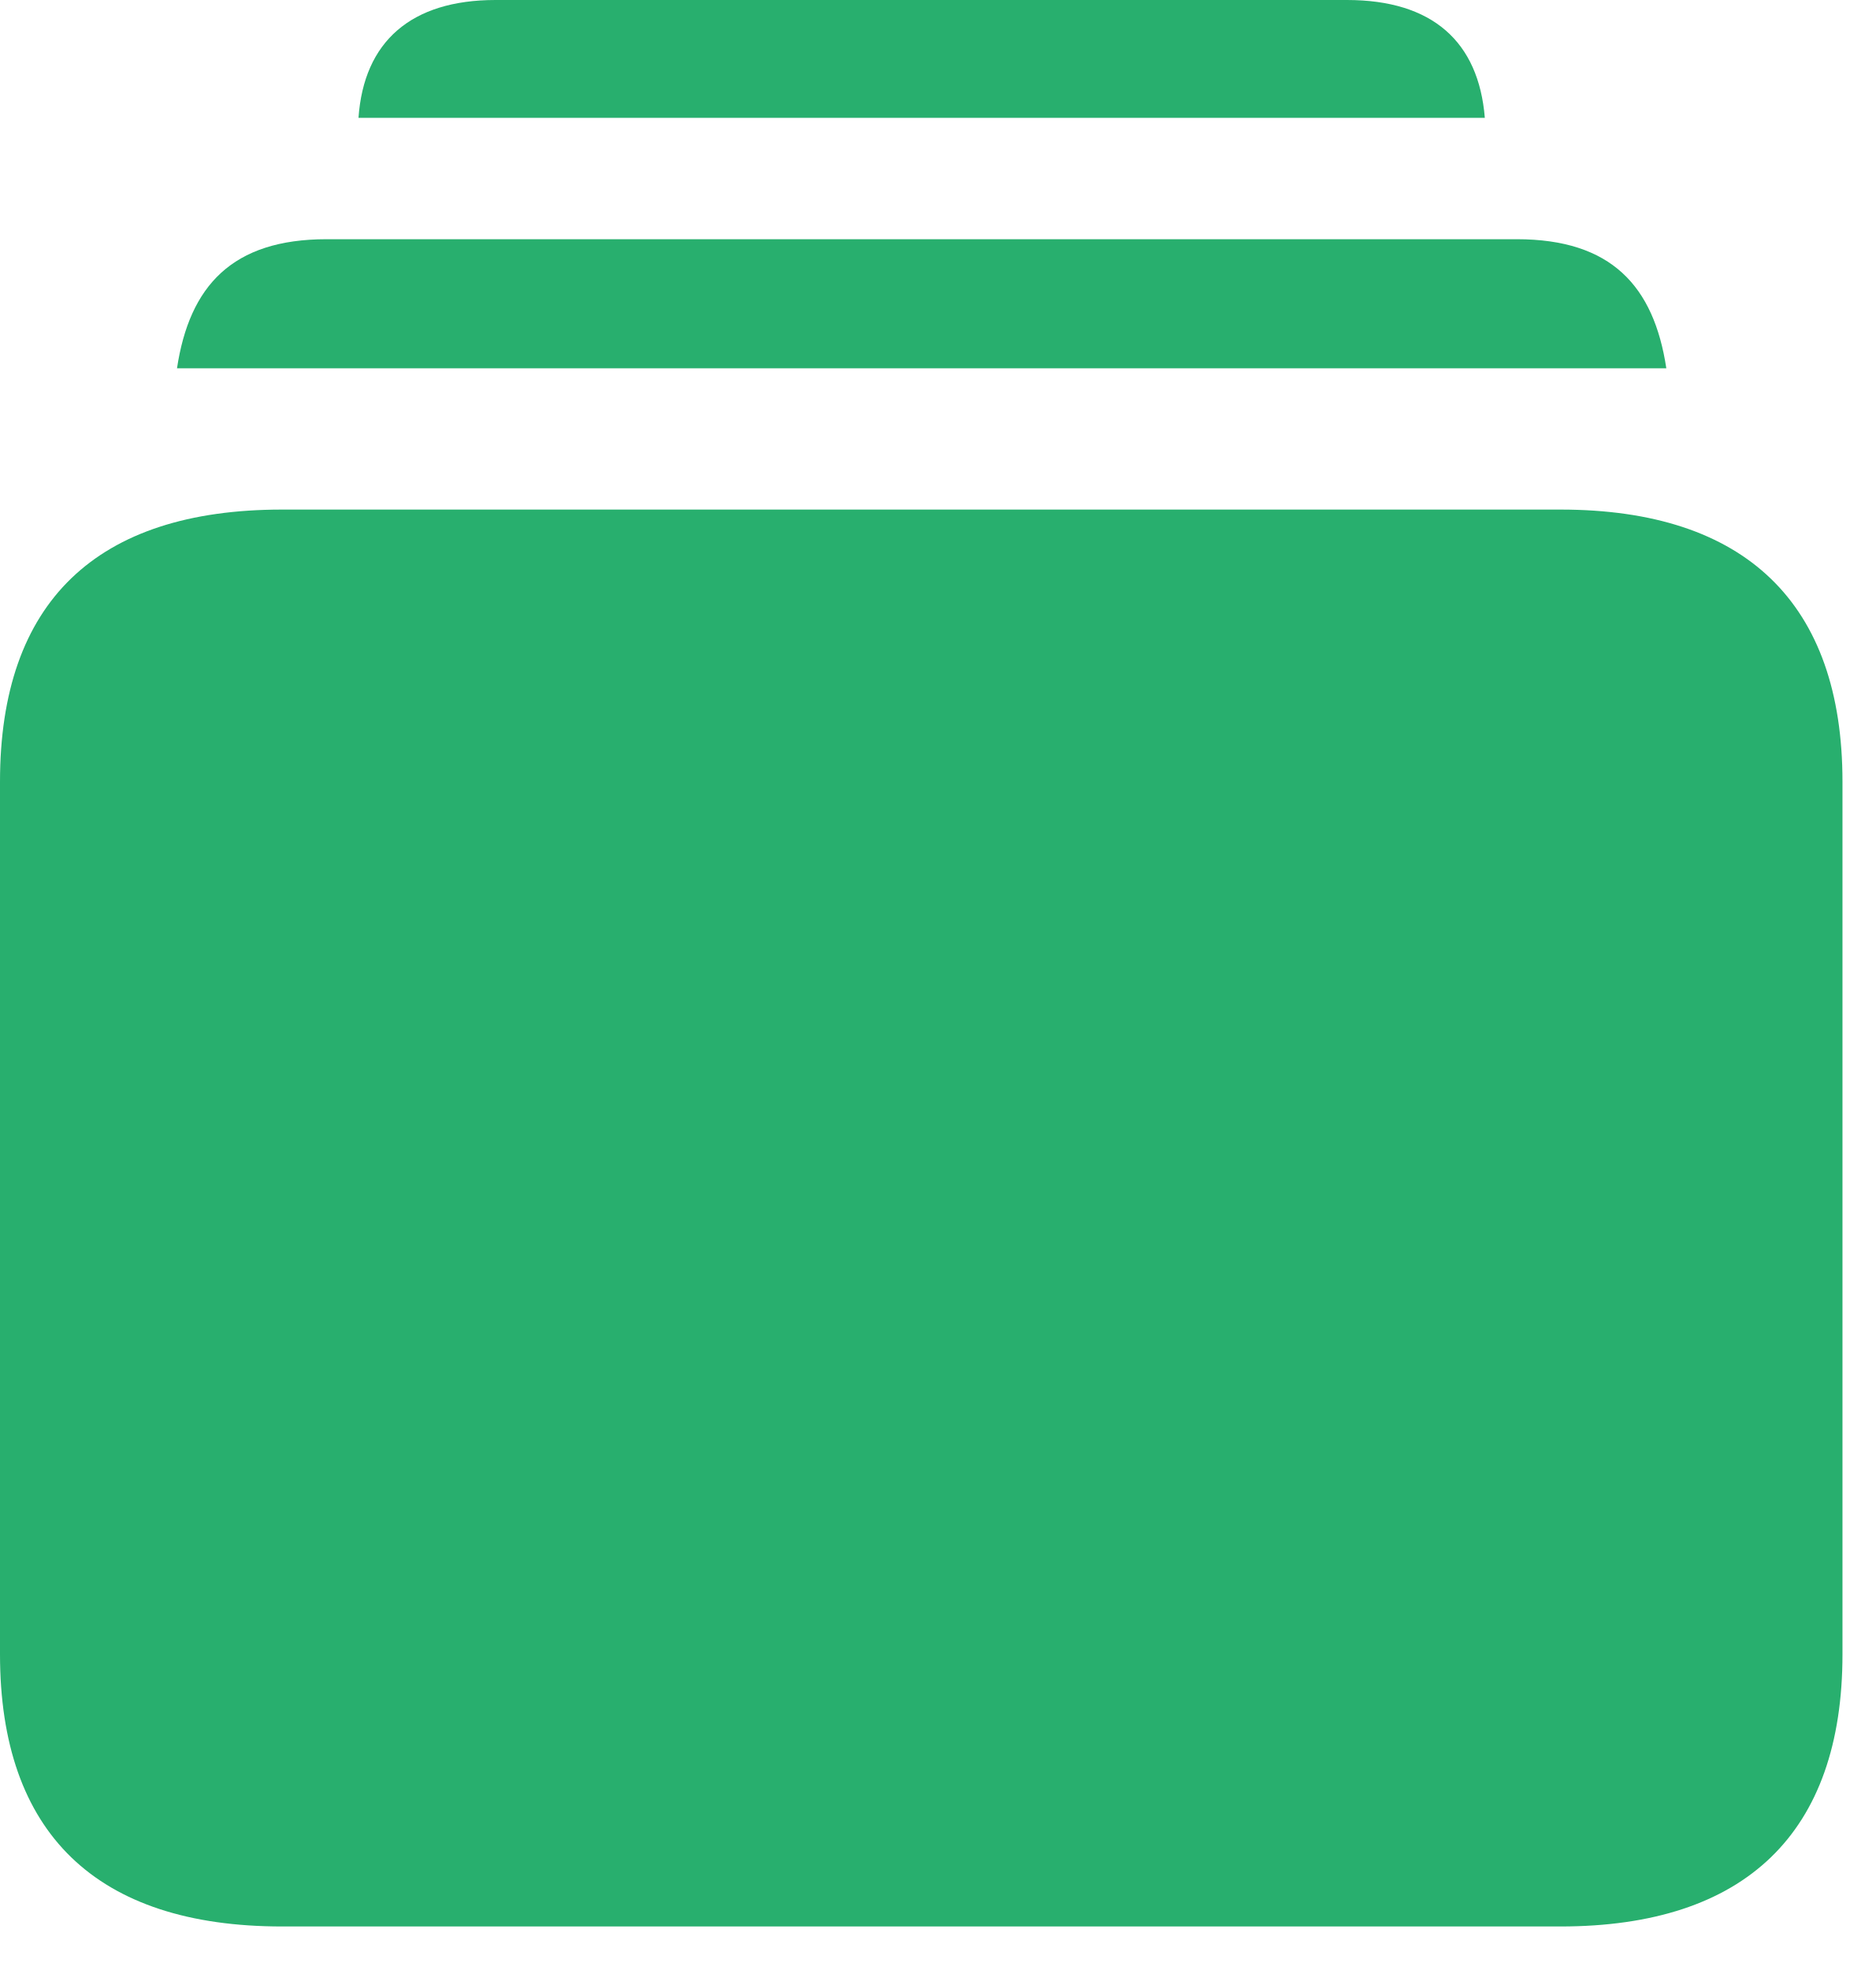
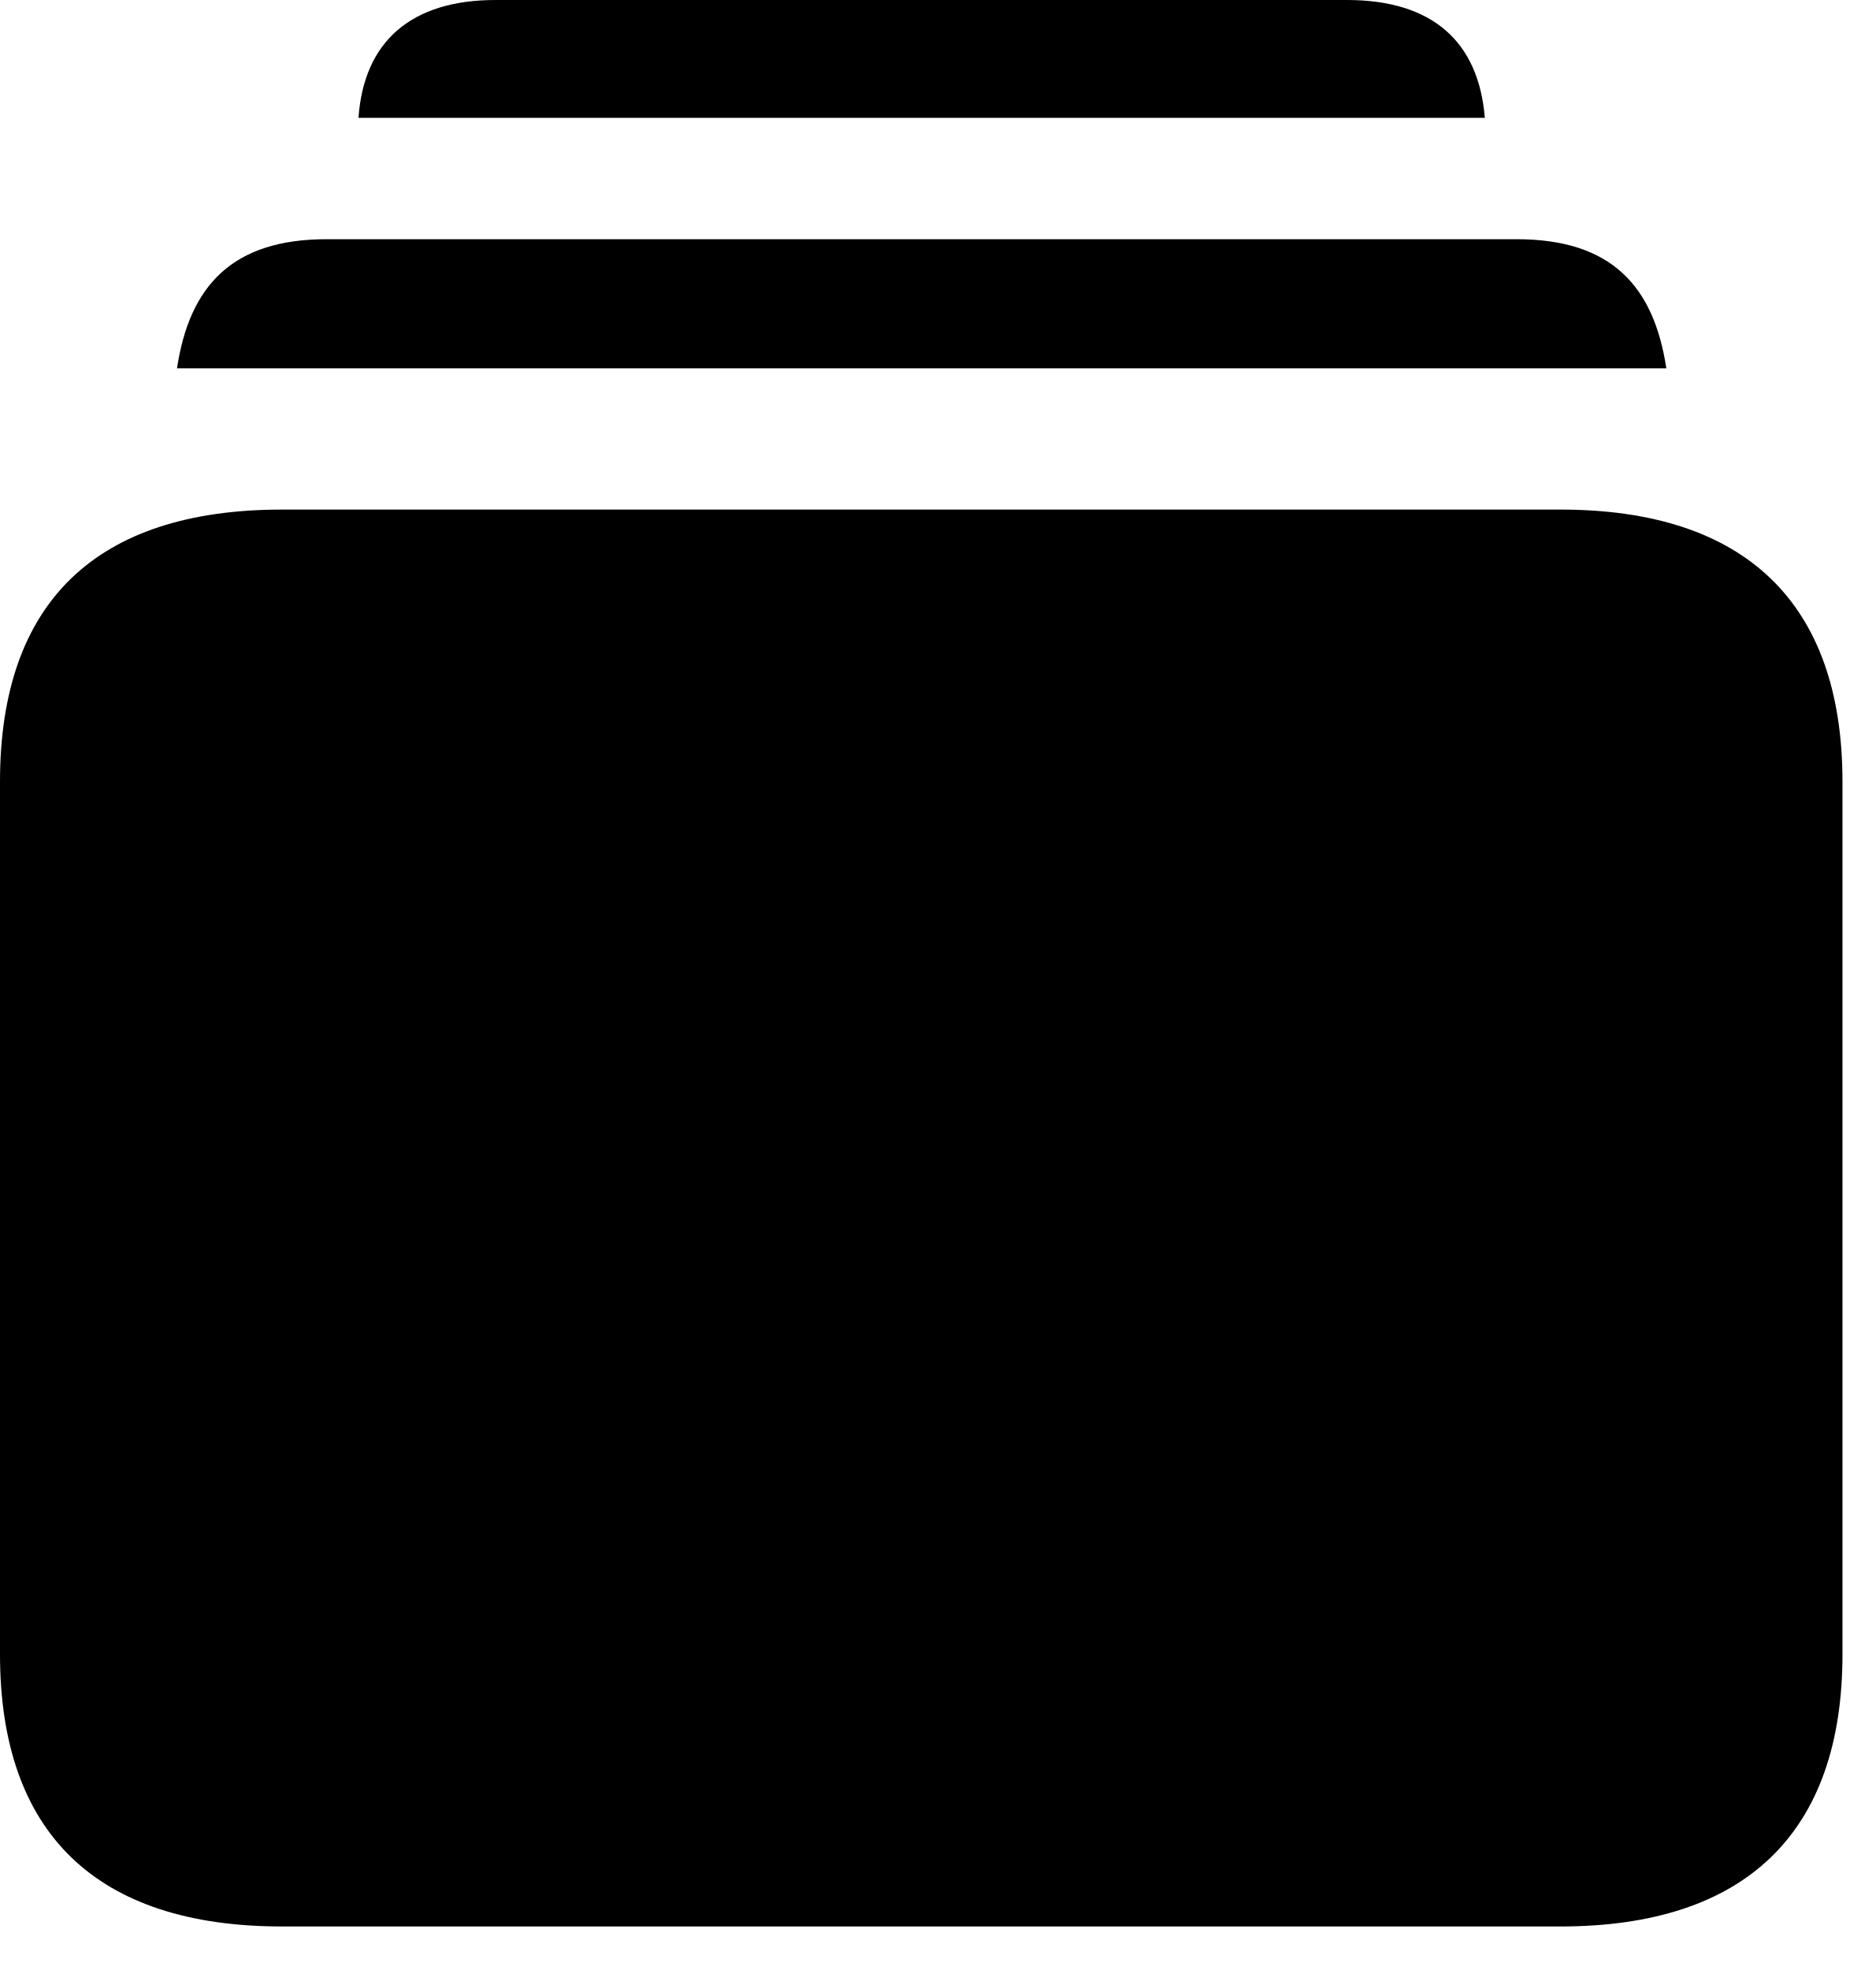
<svg xmlns="http://www.w3.org/2000/svg" width="20" height="21" viewBox="0 0 20 21" fill="none">
-   <path d="M3.822 1.256H15.83C15.764 0.443 15.27 0 14.36 0H5.283C4.382 0 3.879 0.443 3.822 1.256ZM1.887 3.926H17.765C17.632 3.048 17.177 2.55 16.171 2.55H3.481C2.476 2.55 2.02 3.048 1.887 3.926ZM3.007 20.536H16.636C18.609 20.536 19.643 19.538 19.643 17.635V8.333C19.643 6.43 18.609 5.432 16.636 5.432H3.007C1.024 5.432 0 6.42 0 8.333V17.635C0 19.538 1.024 20.536 3.007 20.536Z" fill="#28AF6E" />
+   <path d="M3.822 1.256H15.83C15.764 0.443 15.27 0 14.36 0H5.283C4.382 0 3.879 0.443 3.822 1.256ZM1.887 3.926H17.765C17.632 3.048 17.177 2.55 16.171 2.55H3.481C2.476 2.55 2.02 3.048 1.887 3.926ZM3.007 20.536H16.636C18.609 20.536 19.643 19.538 19.643 17.635V8.333C19.643 6.43 18.609 5.432 16.636 5.432H3.007C1.024 5.432 0 6.42 0 8.333V17.635C0 19.538 1.024 20.536 3.007 20.536Z" fill="currentColor" />
</svg>
